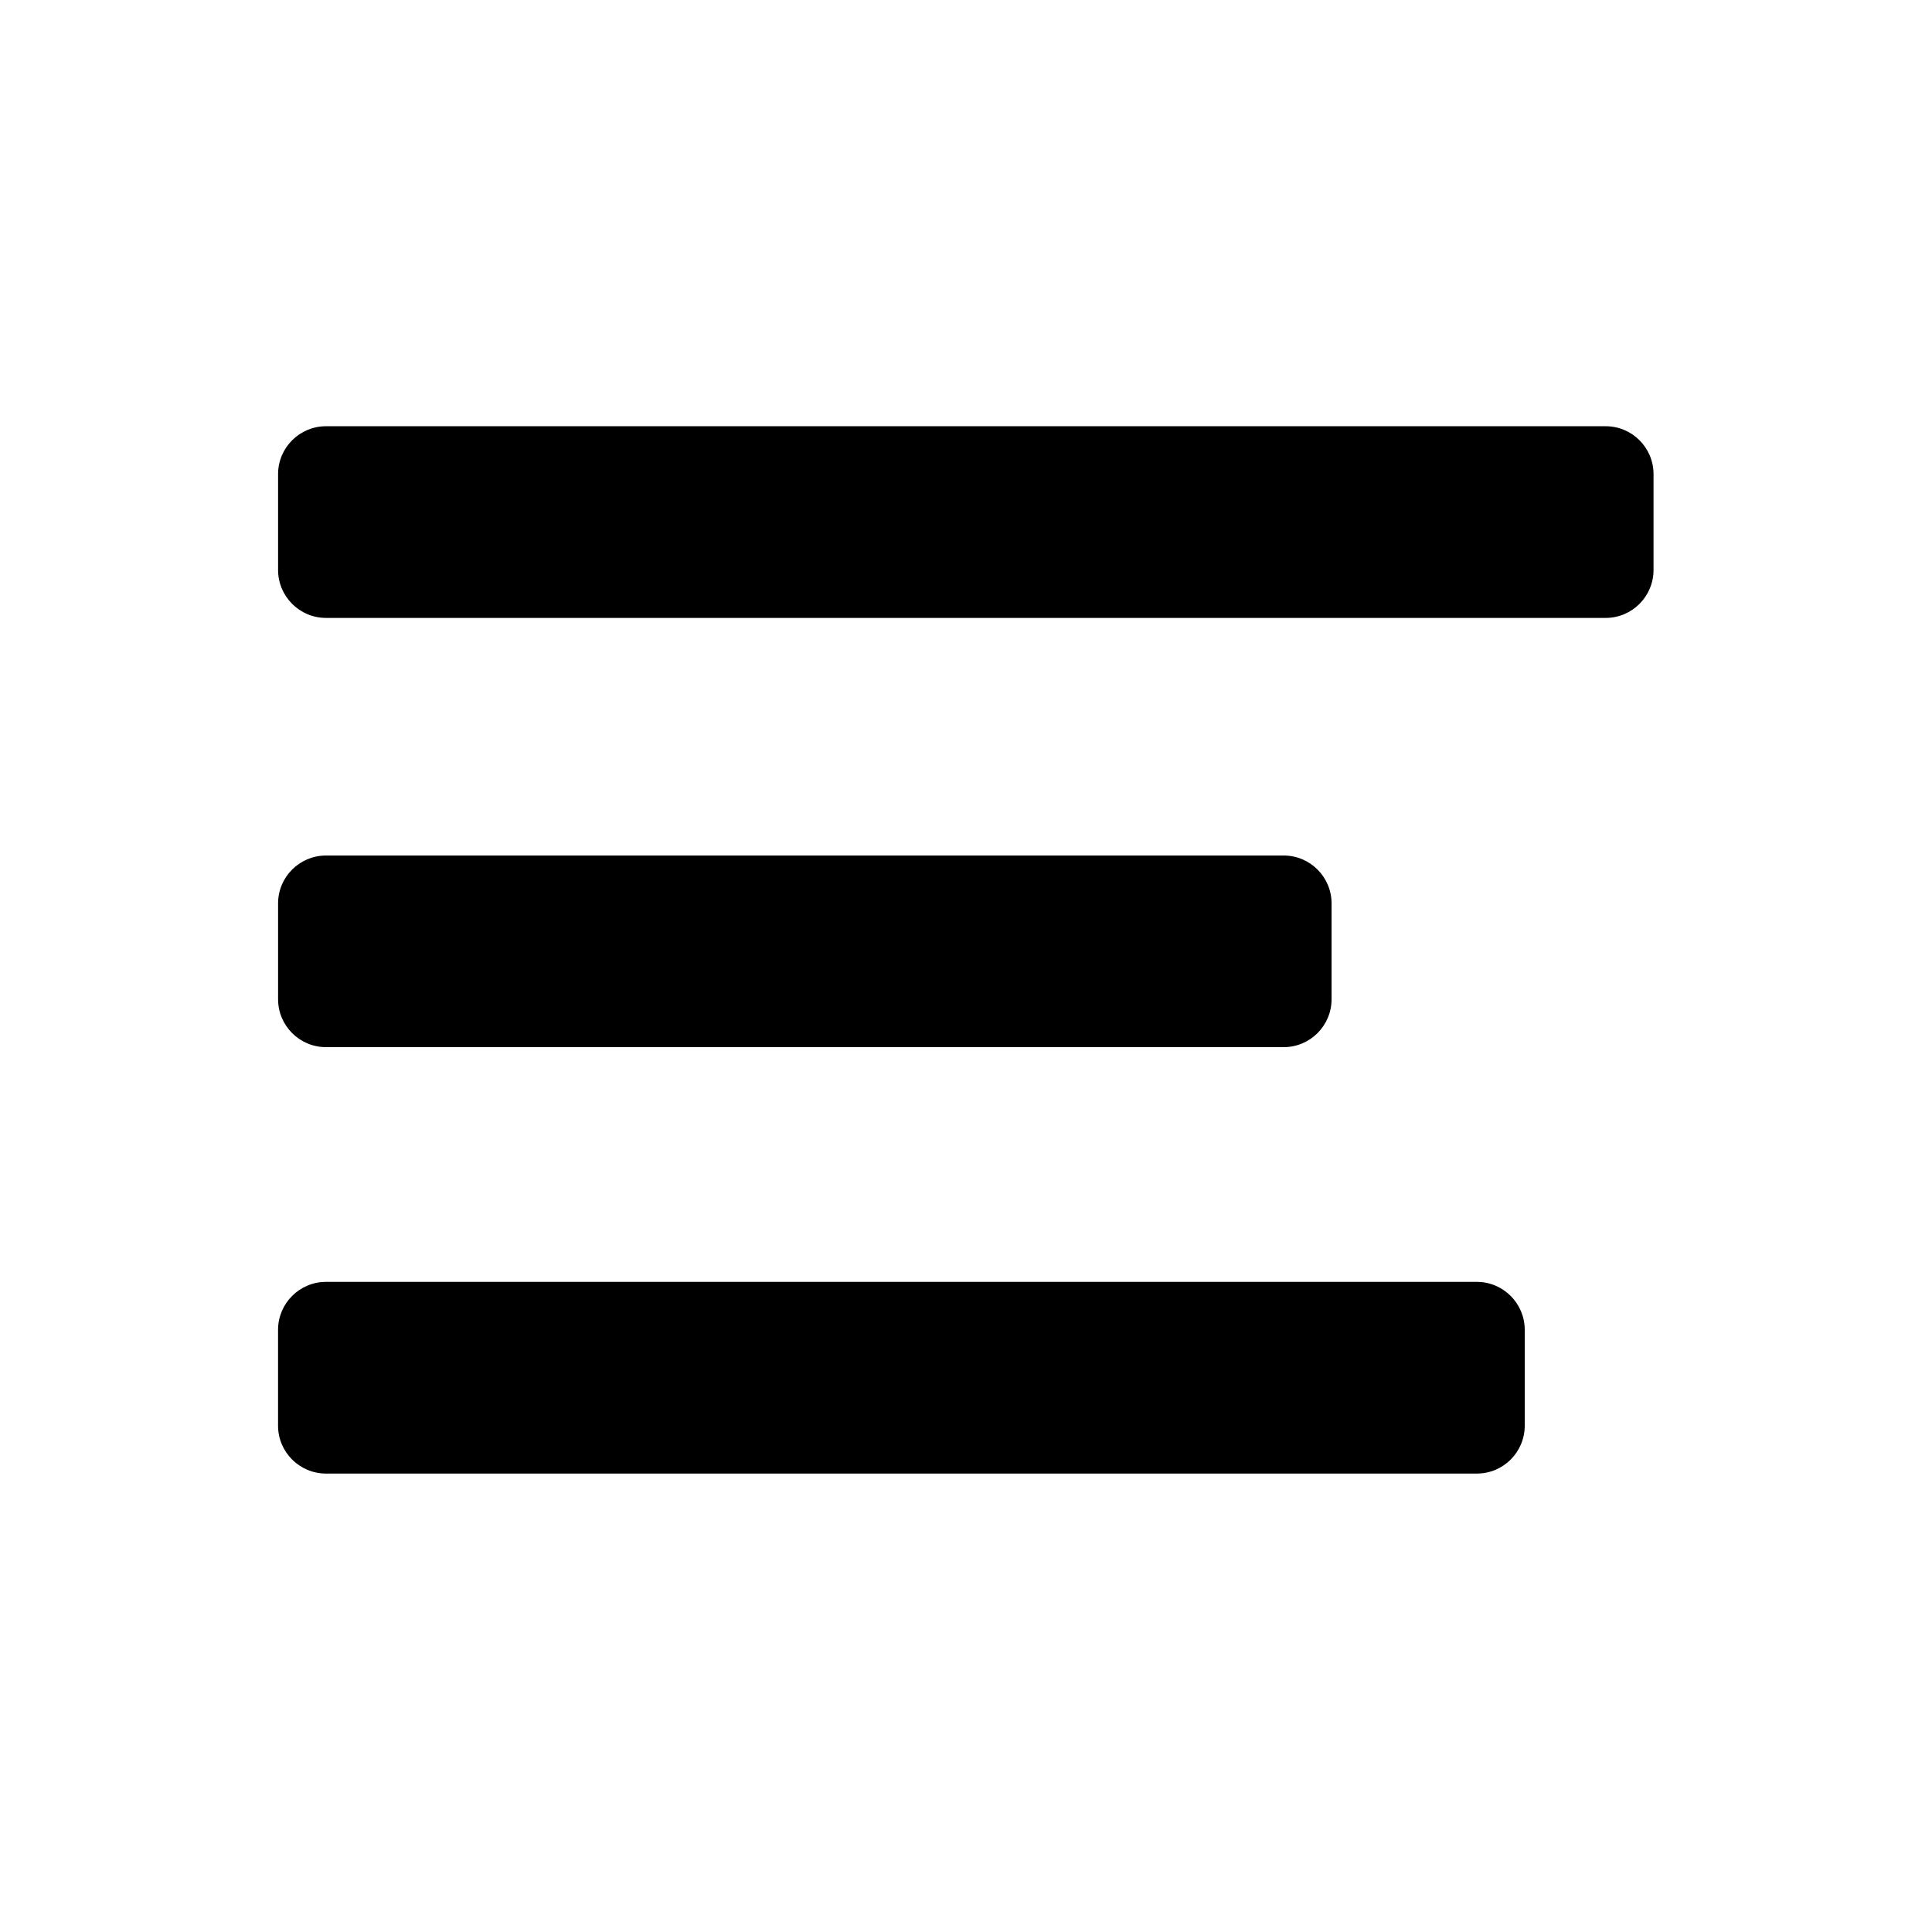
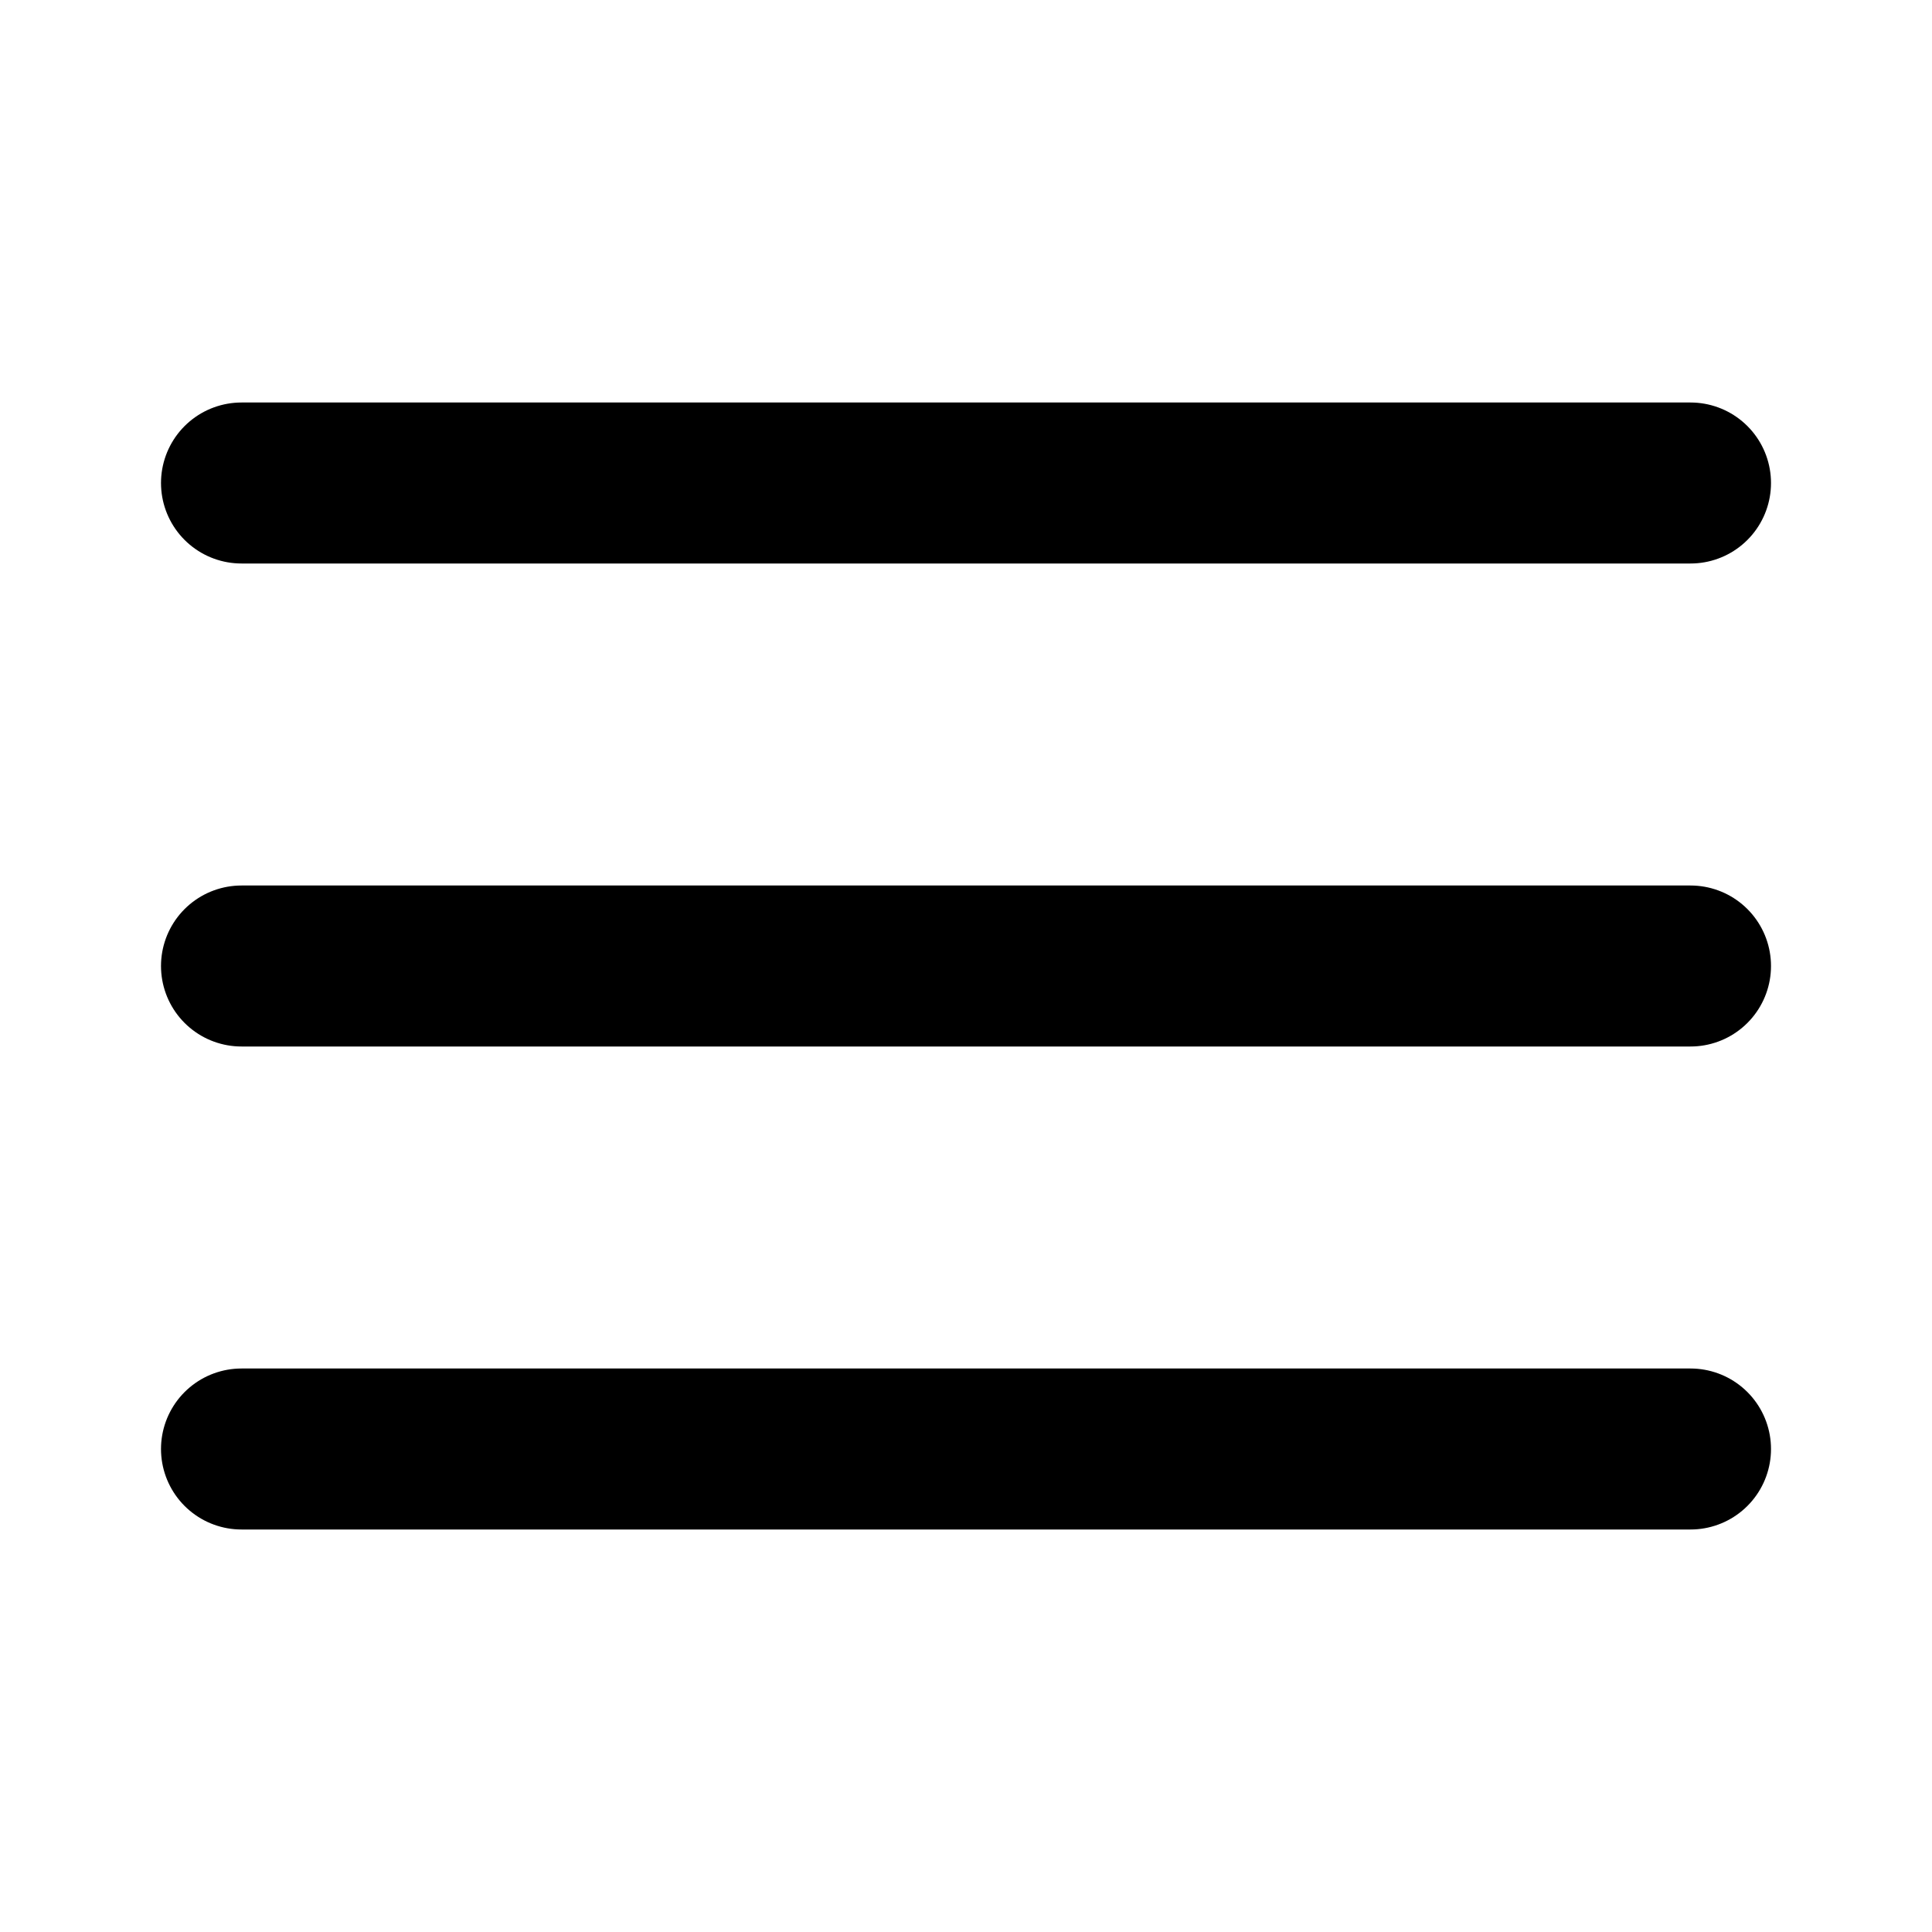
- <svg xmlns="http://www.w3.org/2000/svg" viewBox="0 0 60 60" fill-rule="evenodd" clip-rule="evenodd" stroke-linejoin="round" stroke-miterlimit="1.414">
-   <path d="M45.865 45.763c.822 0 1.487-.667 1.487-1.488V41.3c0-.822-.666-1.49-1.487-1.49H10.123c-.82 0-1.488.668-1.488 1.49v2.975c0 .82.667 1.488 1.488 1.488h35.742zM49.866 19.19c.82 0 1.486-.668 1.486-1.49v-2.975c0-.82-.665-1.488-1.486-1.488H10.124c-.82 0-1.488.667-1.488 1.488V17.7c0 .822.667 1.49 1.488 1.49h39.742zM39.866 32.52c.82 0 1.487-.666 1.487-1.487v-2.976c0-.82-.666-1.488-1.487-1.488H10.124c-.82 0-1.488.666-1.488 1.487v2.976c0 .82.667 1.488 1.488 1.488h29.742z" />
+ <svg xmlns="http://www.w3.org/2000/svg" viewBox="0 0 24 24" fill="none" stroke="currentColor" stroke-width="2" stroke-linecap="round" stroke-linejoin="round">
+   <line x1="3" y1="12" x2="21" y2="12" />
+   <line x1="3" y1="6" x2="21" y2="6" />
+   <line x1="3" y1="18" x2="21" y2="18" />
</svg>
